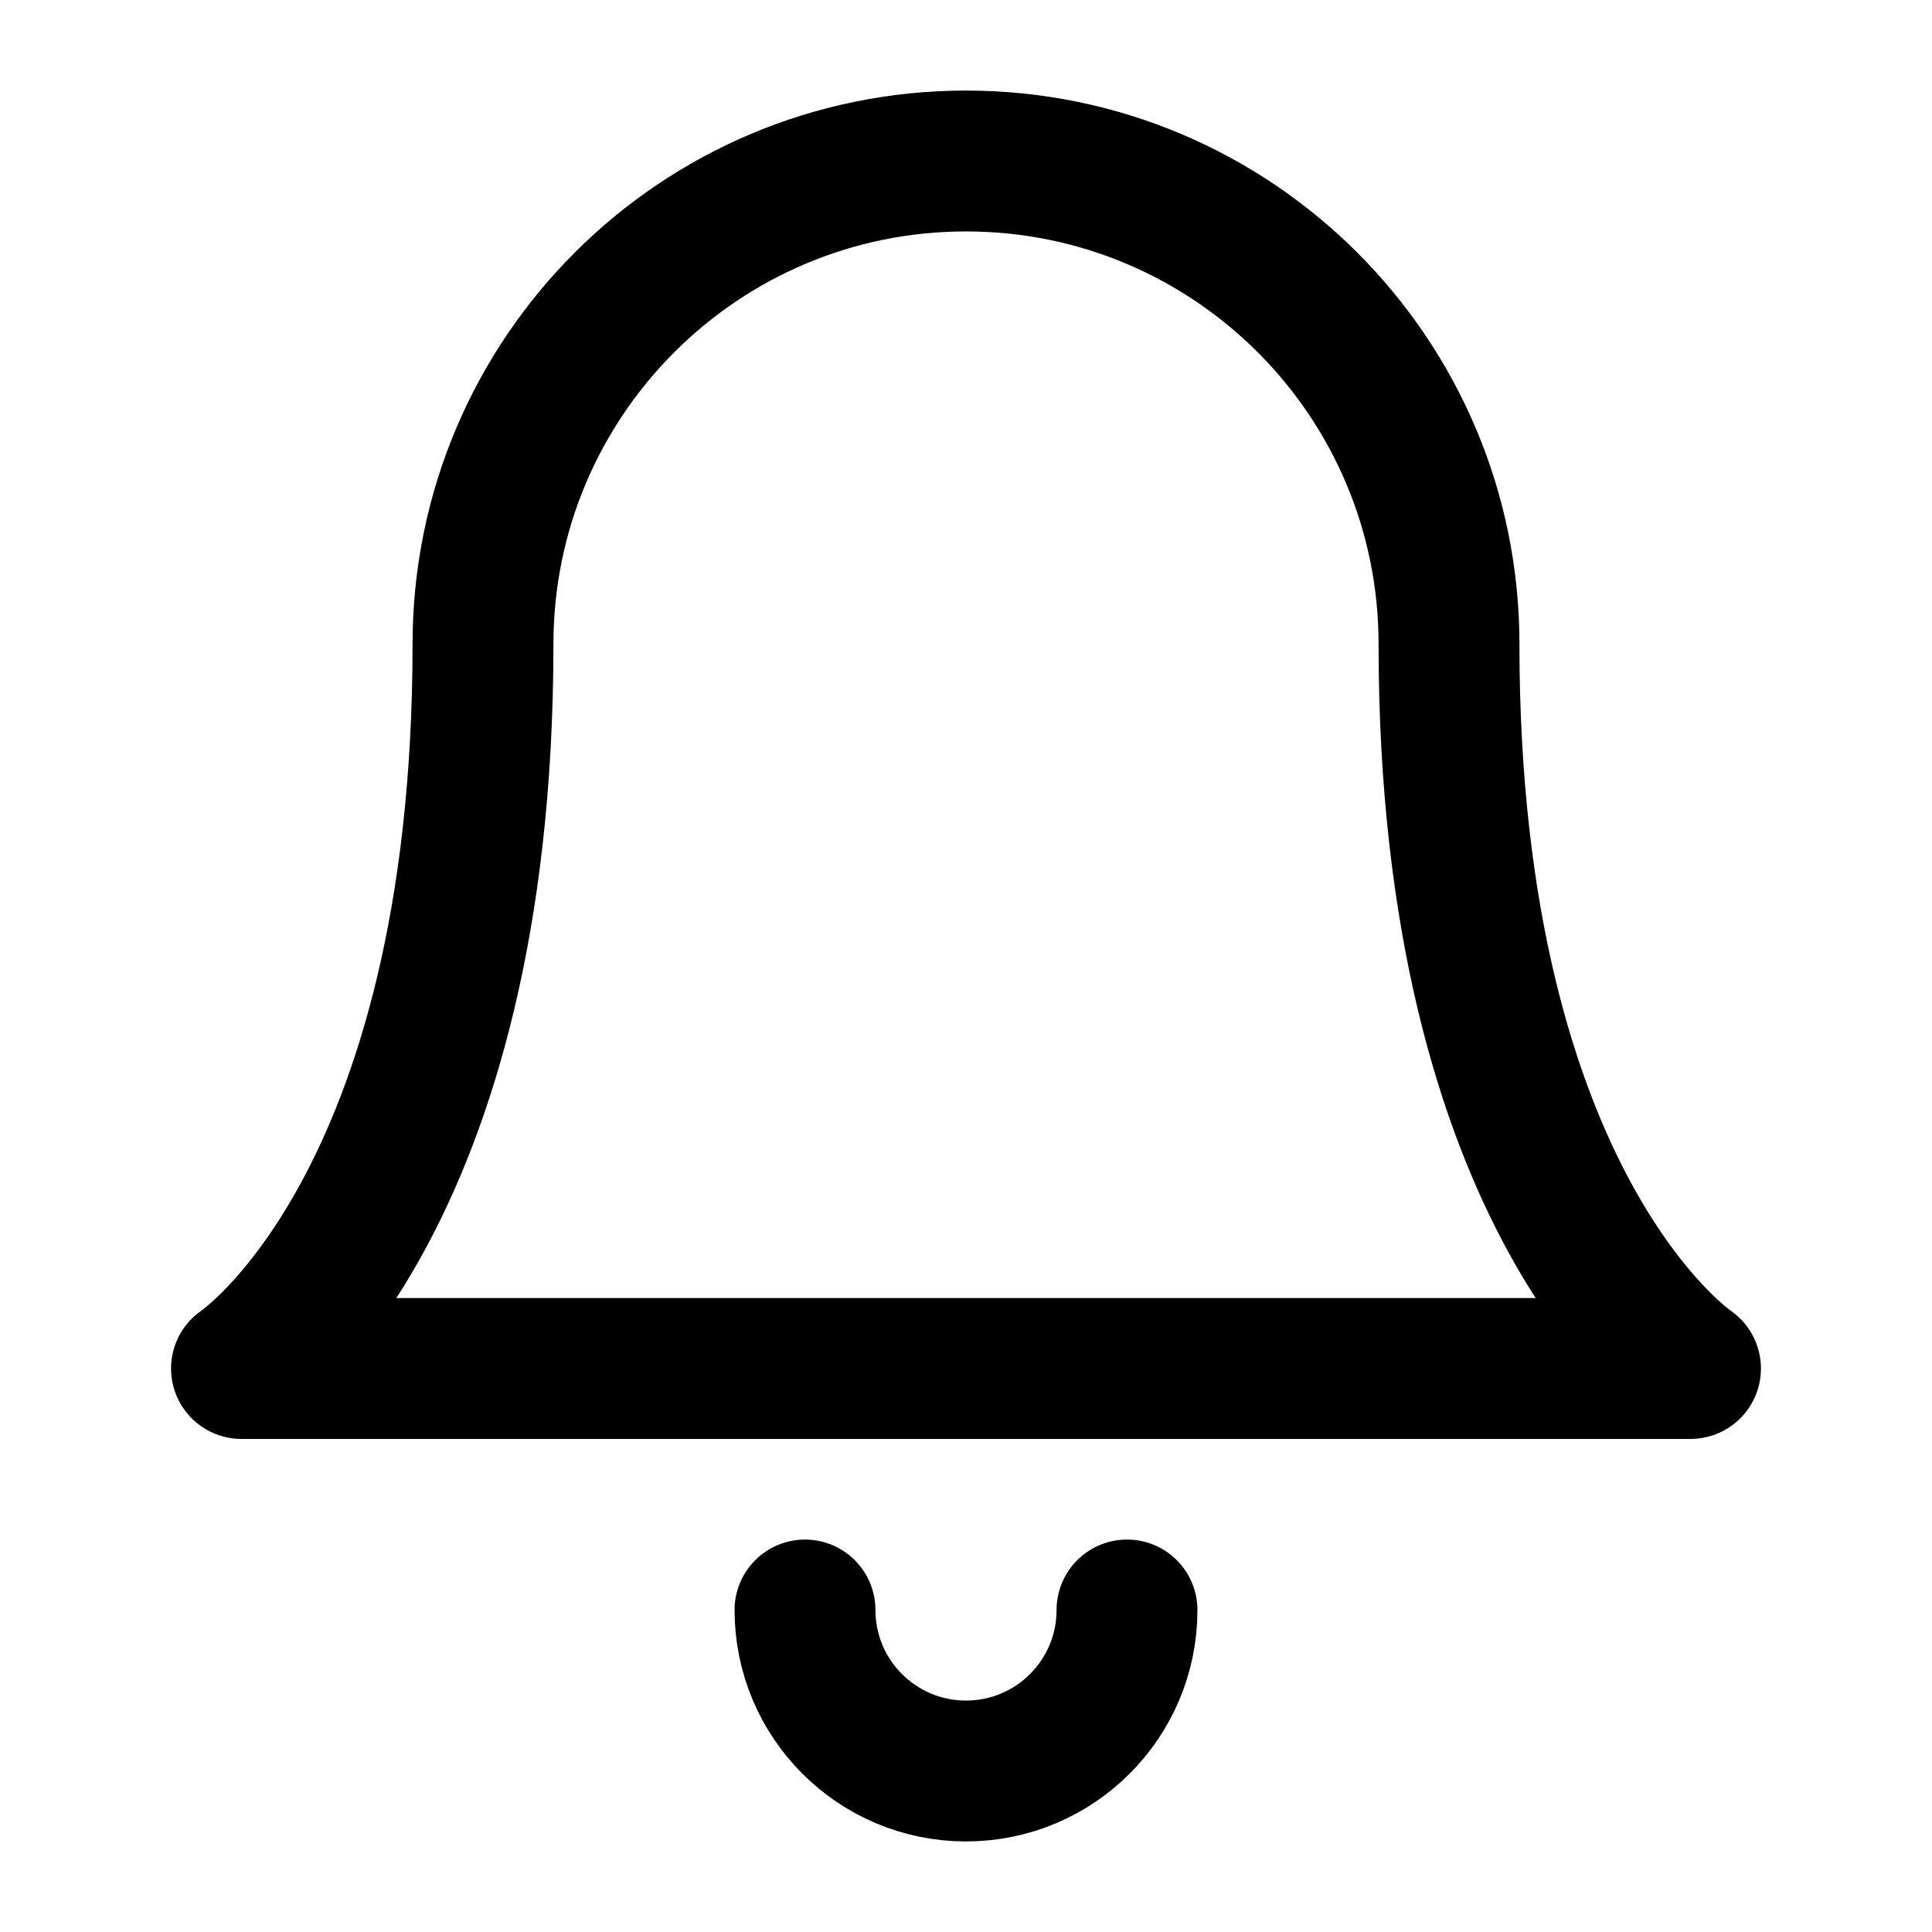
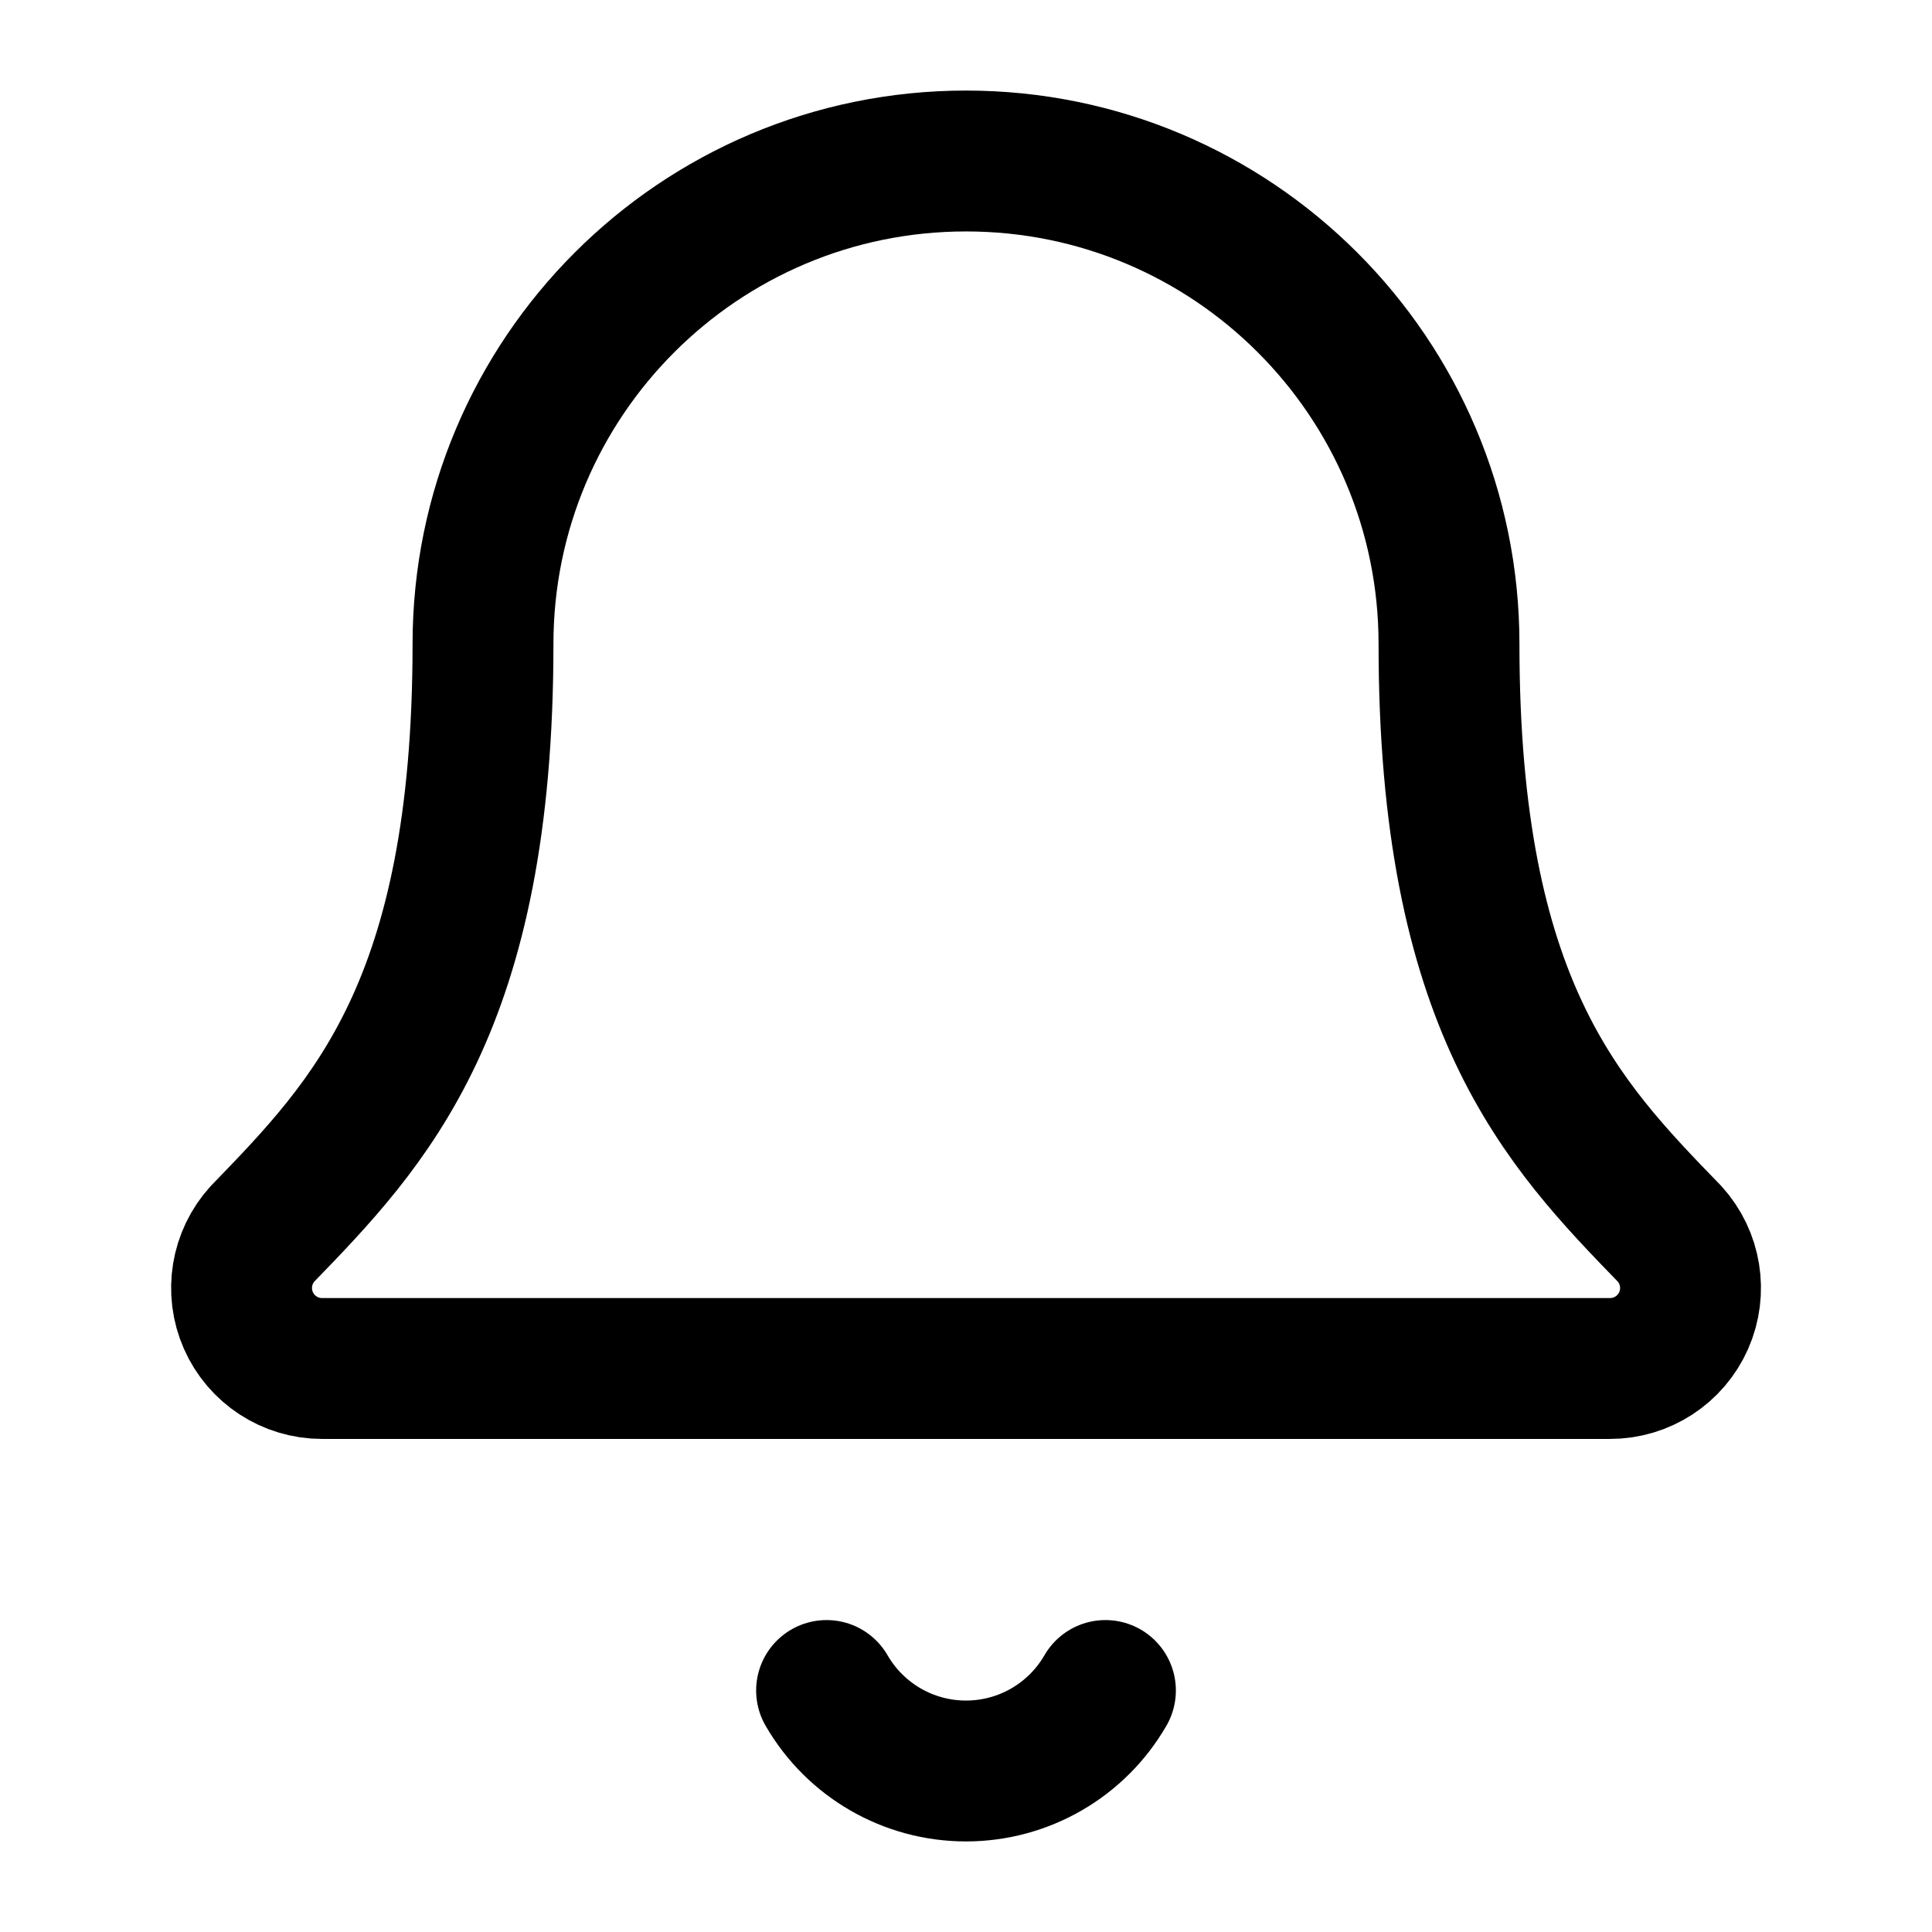
- <svg xmlns="http://www.w3.org/2000/svg" width="24" height="24" viewBox="0 0 24 24" fill="none" stroke="#000000" stroke-width="1.75" stroke-linecap="round" stroke-linejoin="round">
-   <path d="M18 8a6 6 0 0 0-12 0c0 7-3 9-3 9h18s-3-2-3-9Z" />
-   <path d="M10 20a2 2 0 0 0 4 0" />
+ <svg xmlns="http://www.w3.org/2000/svg" width="24" height="24" viewBox="0 0 24 24" stroke="#000000" stroke-width="1.75" stroke-linecap="round" stroke-linejoin="round" fill="none">
+   <path d="M10.268 21a2 2 0 0 0 3.464 0" />
+   <path d="M3.262 15.326A1 1 0 0 0 4 17h16a1 1 0 0 0 .74-1.673C19.41 13.956 18 12.499 18 8A6 6 0 0 0 6 8c0 4.499-1.411 5.956-2.738 7.326" />
</svg>
